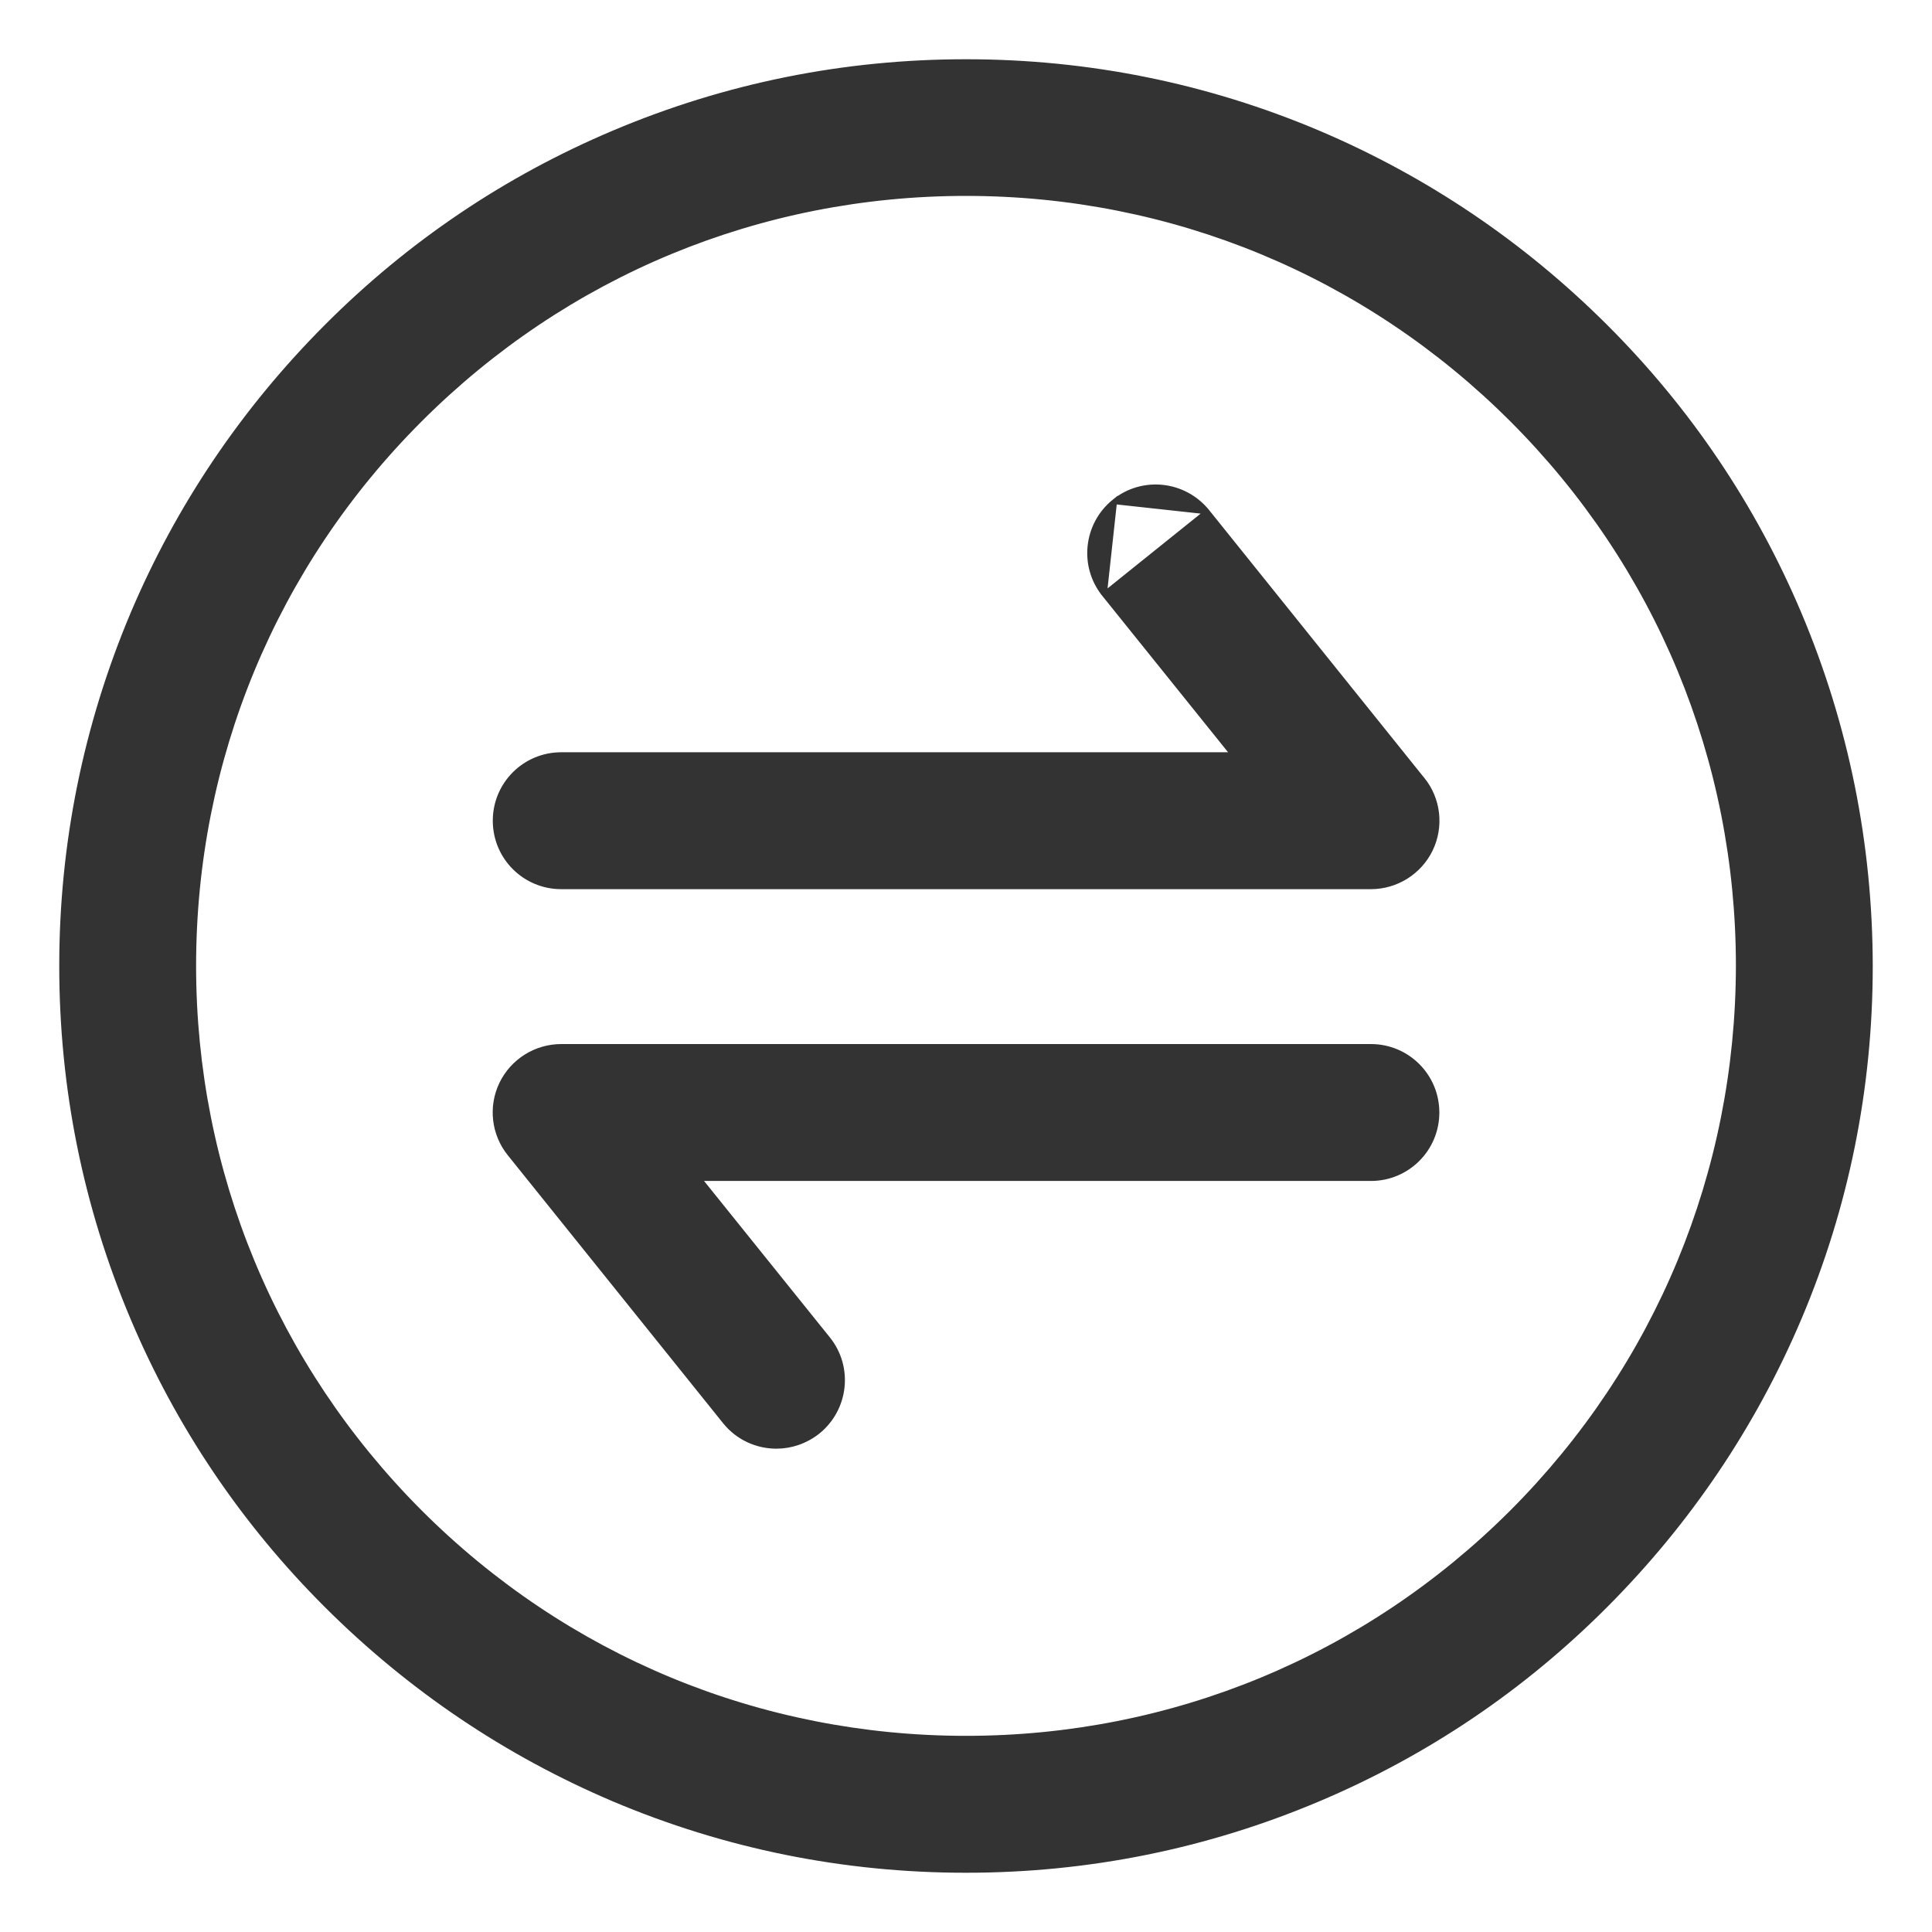
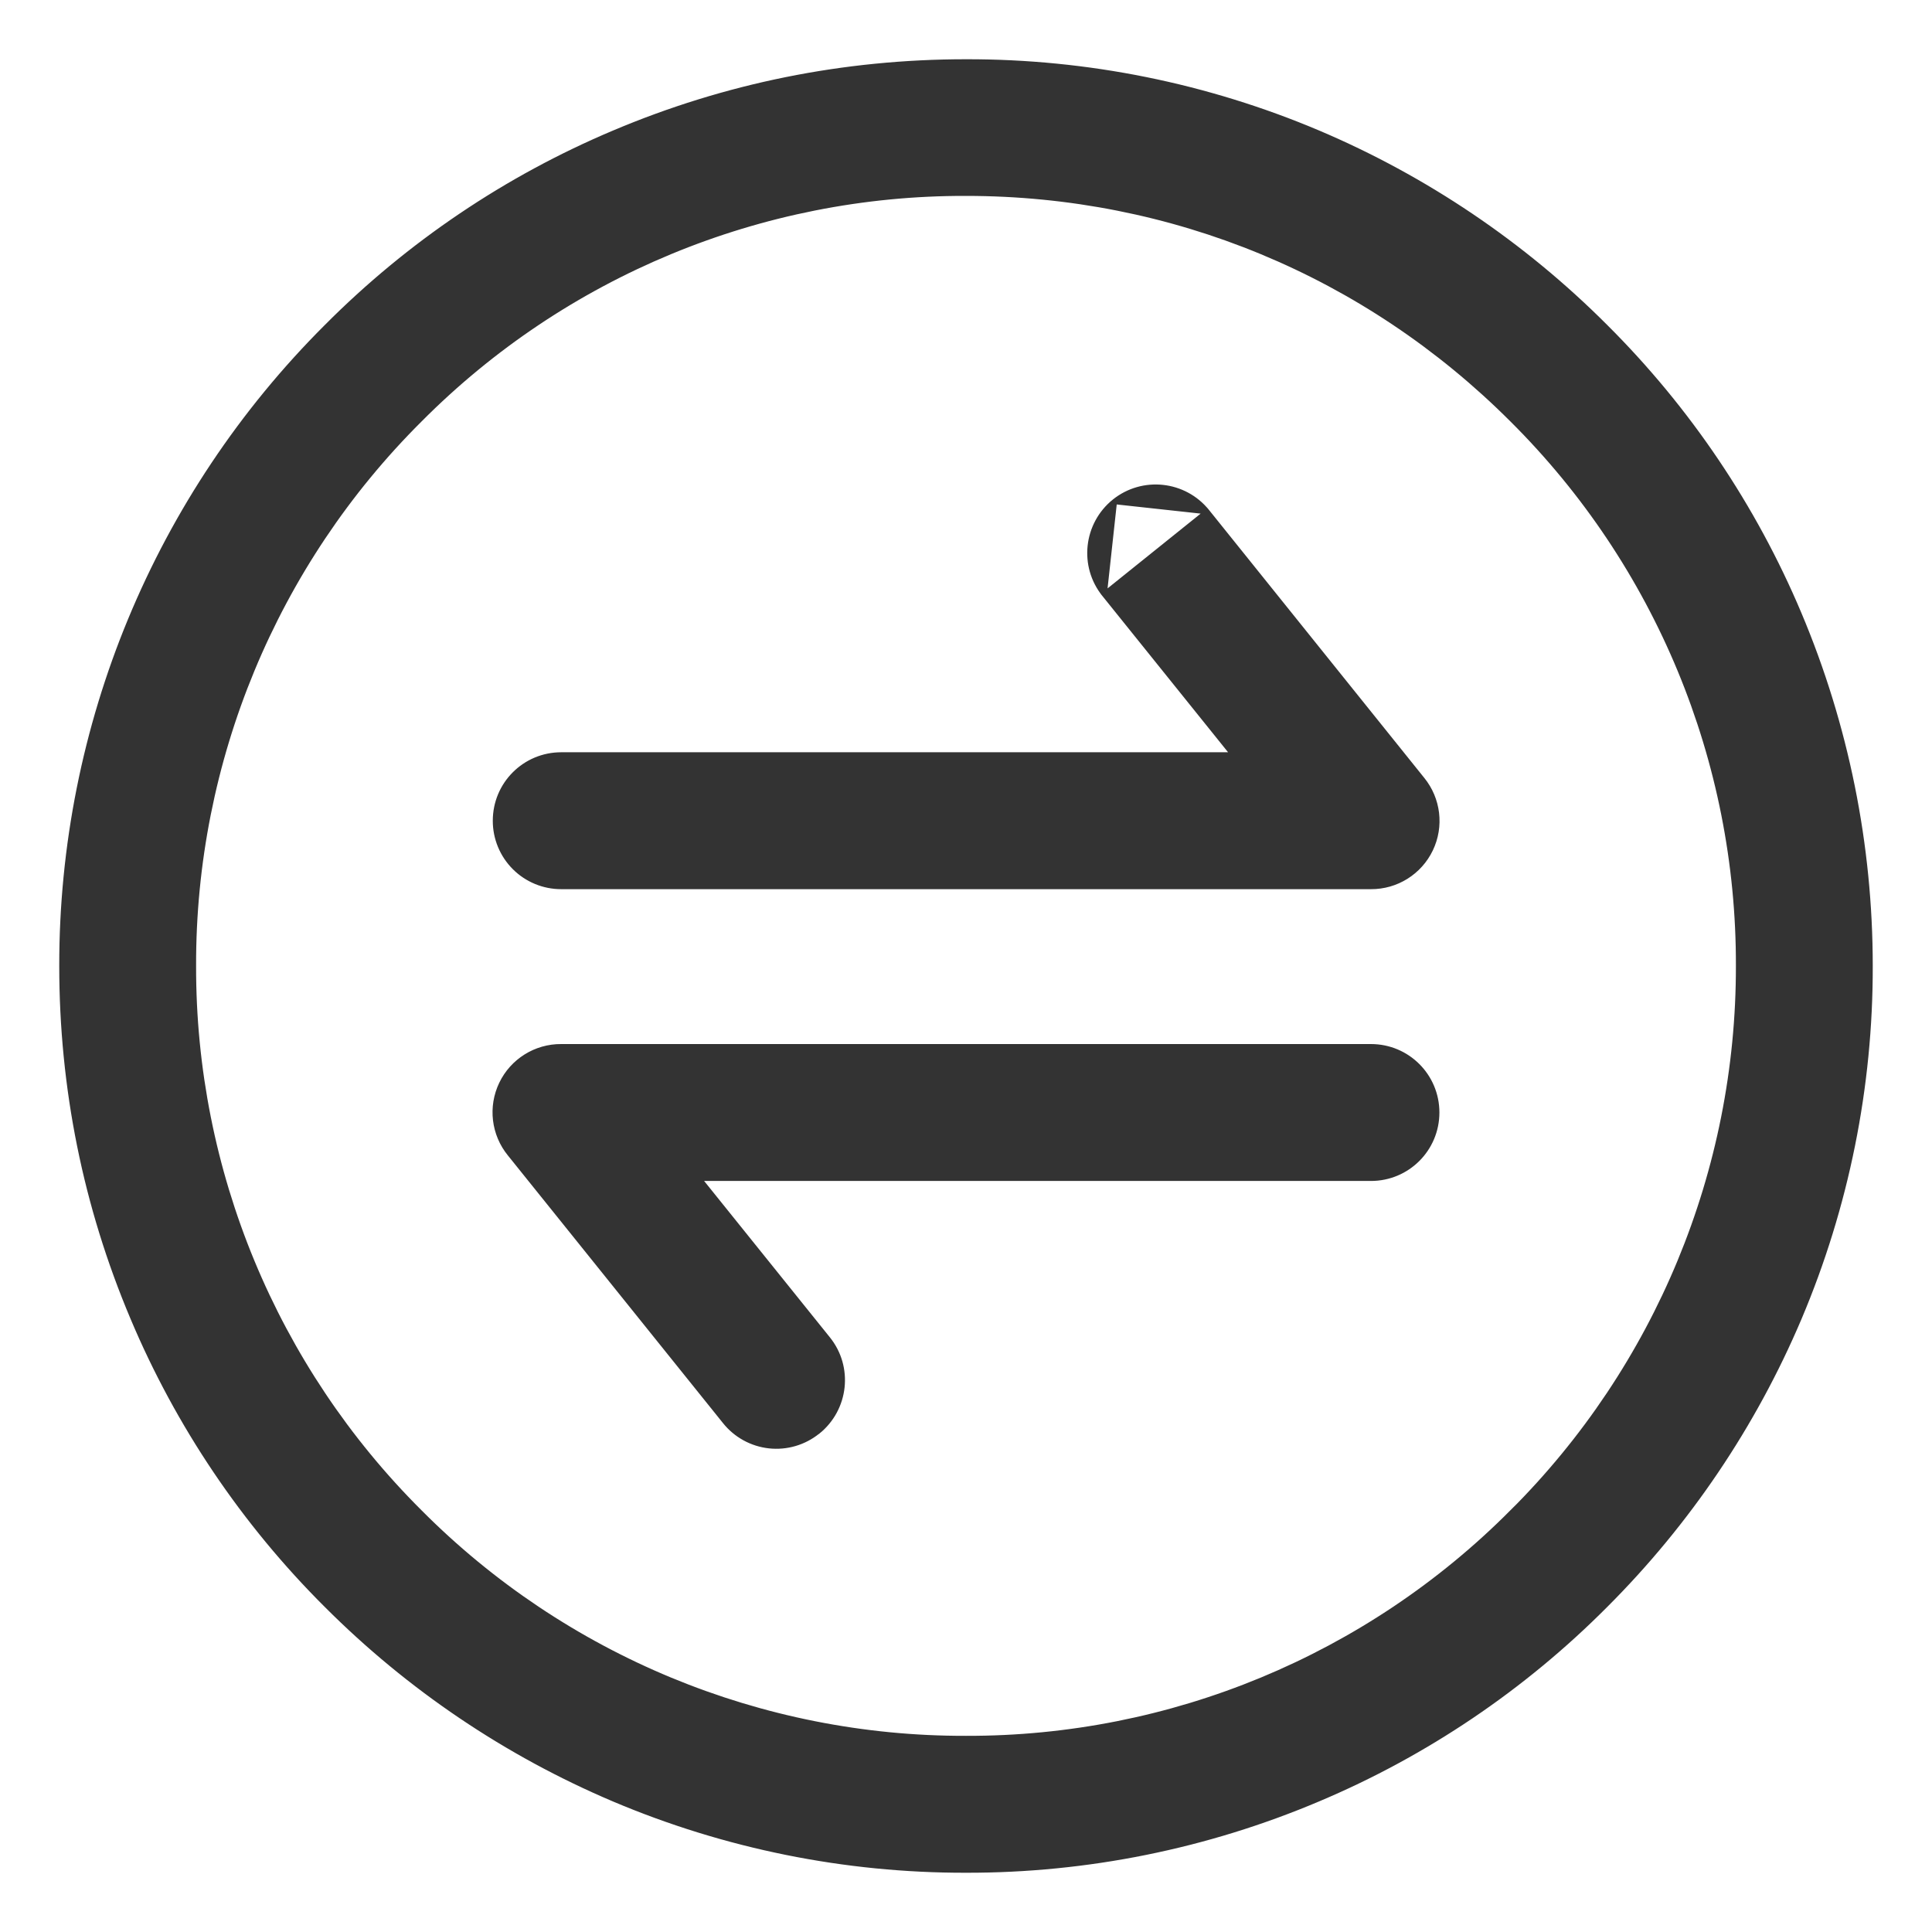
<svg xmlns="http://www.w3.org/2000/svg" width="30" height="30" viewBox="0 0 30 30" fill="none">
-   <path d="M27.936 9.535L27.936 9.535C27.23 7.863 26.218 6.361 24.927 5.073C23.636 3.785 22.138 2.774 20.466 2.064L20.466 2.064C18.732 1.331 16.895 0.96 15 0.96C13.105 0.96 11.268 1.331 9.534 2.064C7.862 2.77 6.36 3.782 5.073 5.073C3.785 6.364 2.773 7.862 2.064 9.535L2.064 9.535C1.335 11.266 0.96 13.103 0.96 14.998C0.96 16.894 1.331 18.73 2.064 20.465C2.77 22.137 3.782 23.639 5.073 24.927C6.364 26.215 7.862 27.226 9.534 27.936L9.534 27.936C11.268 28.669 13.105 29.04 15 29.04C16.895 29.04 18.732 28.669 20.466 27.936C22.138 27.23 23.64 26.218 24.927 24.927C26.215 23.636 27.227 22.137 27.936 20.465L27.936 20.465C28.669 18.734 29.04 16.894 29.04 14.998V14.998C29.037 13.103 28.666 11.266 27.936 9.535ZM23.482 23.481C21.216 25.747 18.203 26.994 15 26.994C11.797 26.994 8.784 25.747 6.518 23.481C4.256 21.215 3.005 18.201 3.005 14.998C3.005 11.795 4.252 8.782 6.518 6.516C8.784 4.25 11.794 3.002 15 3.002C18.203 3.002 21.216 4.25 23.482 6.516C25.747 8.782 26.995 11.792 26.995 14.998C26.991 18.201 25.744 21.215 23.482 23.481Z" fill="#333333" stroke="#333333" stroke-width="0.08" />
-   <path d="M18.744 7.946L18.744 7.946L22.084 12.103C22.084 12.103 22.084 12.103 22.085 12.103C22.334 12.41 22.381 12.833 22.211 13.187C22.04 13.542 21.679 13.767 21.287 13.767H8.715C8.149 13.767 7.692 13.31 7.692 12.744C7.692 12.178 8.149 11.721 8.715 11.721H19.153L17.148 9.228L18.744 7.946ZM18.744 7.946C18.389 7.506 17.745 7.434 17.305 7.789M18.744 7.946L17.305 7.789M17.305 7.789C16.865 8.144 16.794 8.788 17.148 9.228L17.305 7.789ZM12.697 22.23L12.697 22.23C13.137 21.875 13.209 21.231 12.854 20.791L10.849 18.298H21.287C21.853 18.298 22.31 17.841 22.31 17.275C22.31 16.709 21.853 16.252 21.287 16.252H8.715C8.323 16.252 7.962 16.477 7.791 16.832C7.621 17.186 7.669 17.609 7.918 17.916C7.918 17.916 7.918 17.916 7.918 17.916L11.258 22.073C11.258 22.073 11.258 22.073 11.258 22.073C11.46 22.325 11.757 22.455 12.056 22.455C12.281 22.455 12.506 22.38 12.697 22.23Z" fill="#333333" stroke="#333333" stroke-width="0.08" />
+   <path d="M27.936 9.535a13.926 13.926 0 0 0-3.009-4.462 14.07 14.07 0 0 0-4.46-3.01A13.962 13.962 0 0 0 15 .96c-1.895 0-3.732.371-5.466 1.104a13.926 13.926 0 0 0-4.461 3.01A13.997 13.997 0 0 0 .96 14.998c0 1.895.371 3.731 1.104 5.466a13.928 13.928 0 0 0 3.009 4.462 14.071 14.071 0 0 0 4.46 3.01A13.96 13.96 0 0 0 15 29.04a13.96 13.96 0 0 0 5.466-1.104 13.924 13.924 0 0 0 4.461-3.01 14.07 14.07 0 0 0 3.01-4.46 13.954 13.954 0 0 0 1.103-5.468 14.058 14.058 0 0 0-1.104-5.463zM23.482 23.48A11.917 11.917 0 0 1 15 26.994a11.917 11.917 0 0 1-8.482-3.513 11.933 11.933 0 0 1-3.513-8.483 11.92 11.92 0 0 1 3.513-8.482A11.911 11.911 0 0 1 15 3.002c3.203 0 6.216 1.248 8.482 3.514a11.914 11.914 0 0 1 3.513 8.482 11.947 11.947 0 0 1-3.513 8.483z" fill="#333" stroke="#333" stroke-width=".08" />
+   <path d="m18.744 7.946 3.34 4.157a1.02 1.02 0 0 1-.797 1.664H8.715a1.021 1.021 0 0 1-1.023-1.023c0-.566.457-1.023 1.023-1.023h10.438l-2.005-2.493 1.596-1.282zm0 0a1.024 1.024 0 0 0-1.44-.157m1.44.157-1.44-.157m0 0c-.439.355-.51.999-.156 1.439l.157-1.439zM12.698 22.23c.44-.355.512-.999.157-1.439l-2.005-2.493h10.438c.566 0 1.023-.457 1.023-1.023 0-.566-.457-1.023-1.023-1.023H8.715a1.02 1.02 0 0 0-.798 1.664l3.341 4.157a1.02 1.02 0 0 0 1.438.157z" fill="#333" stroke="#333" stroke-width=".08" />
</svg>
